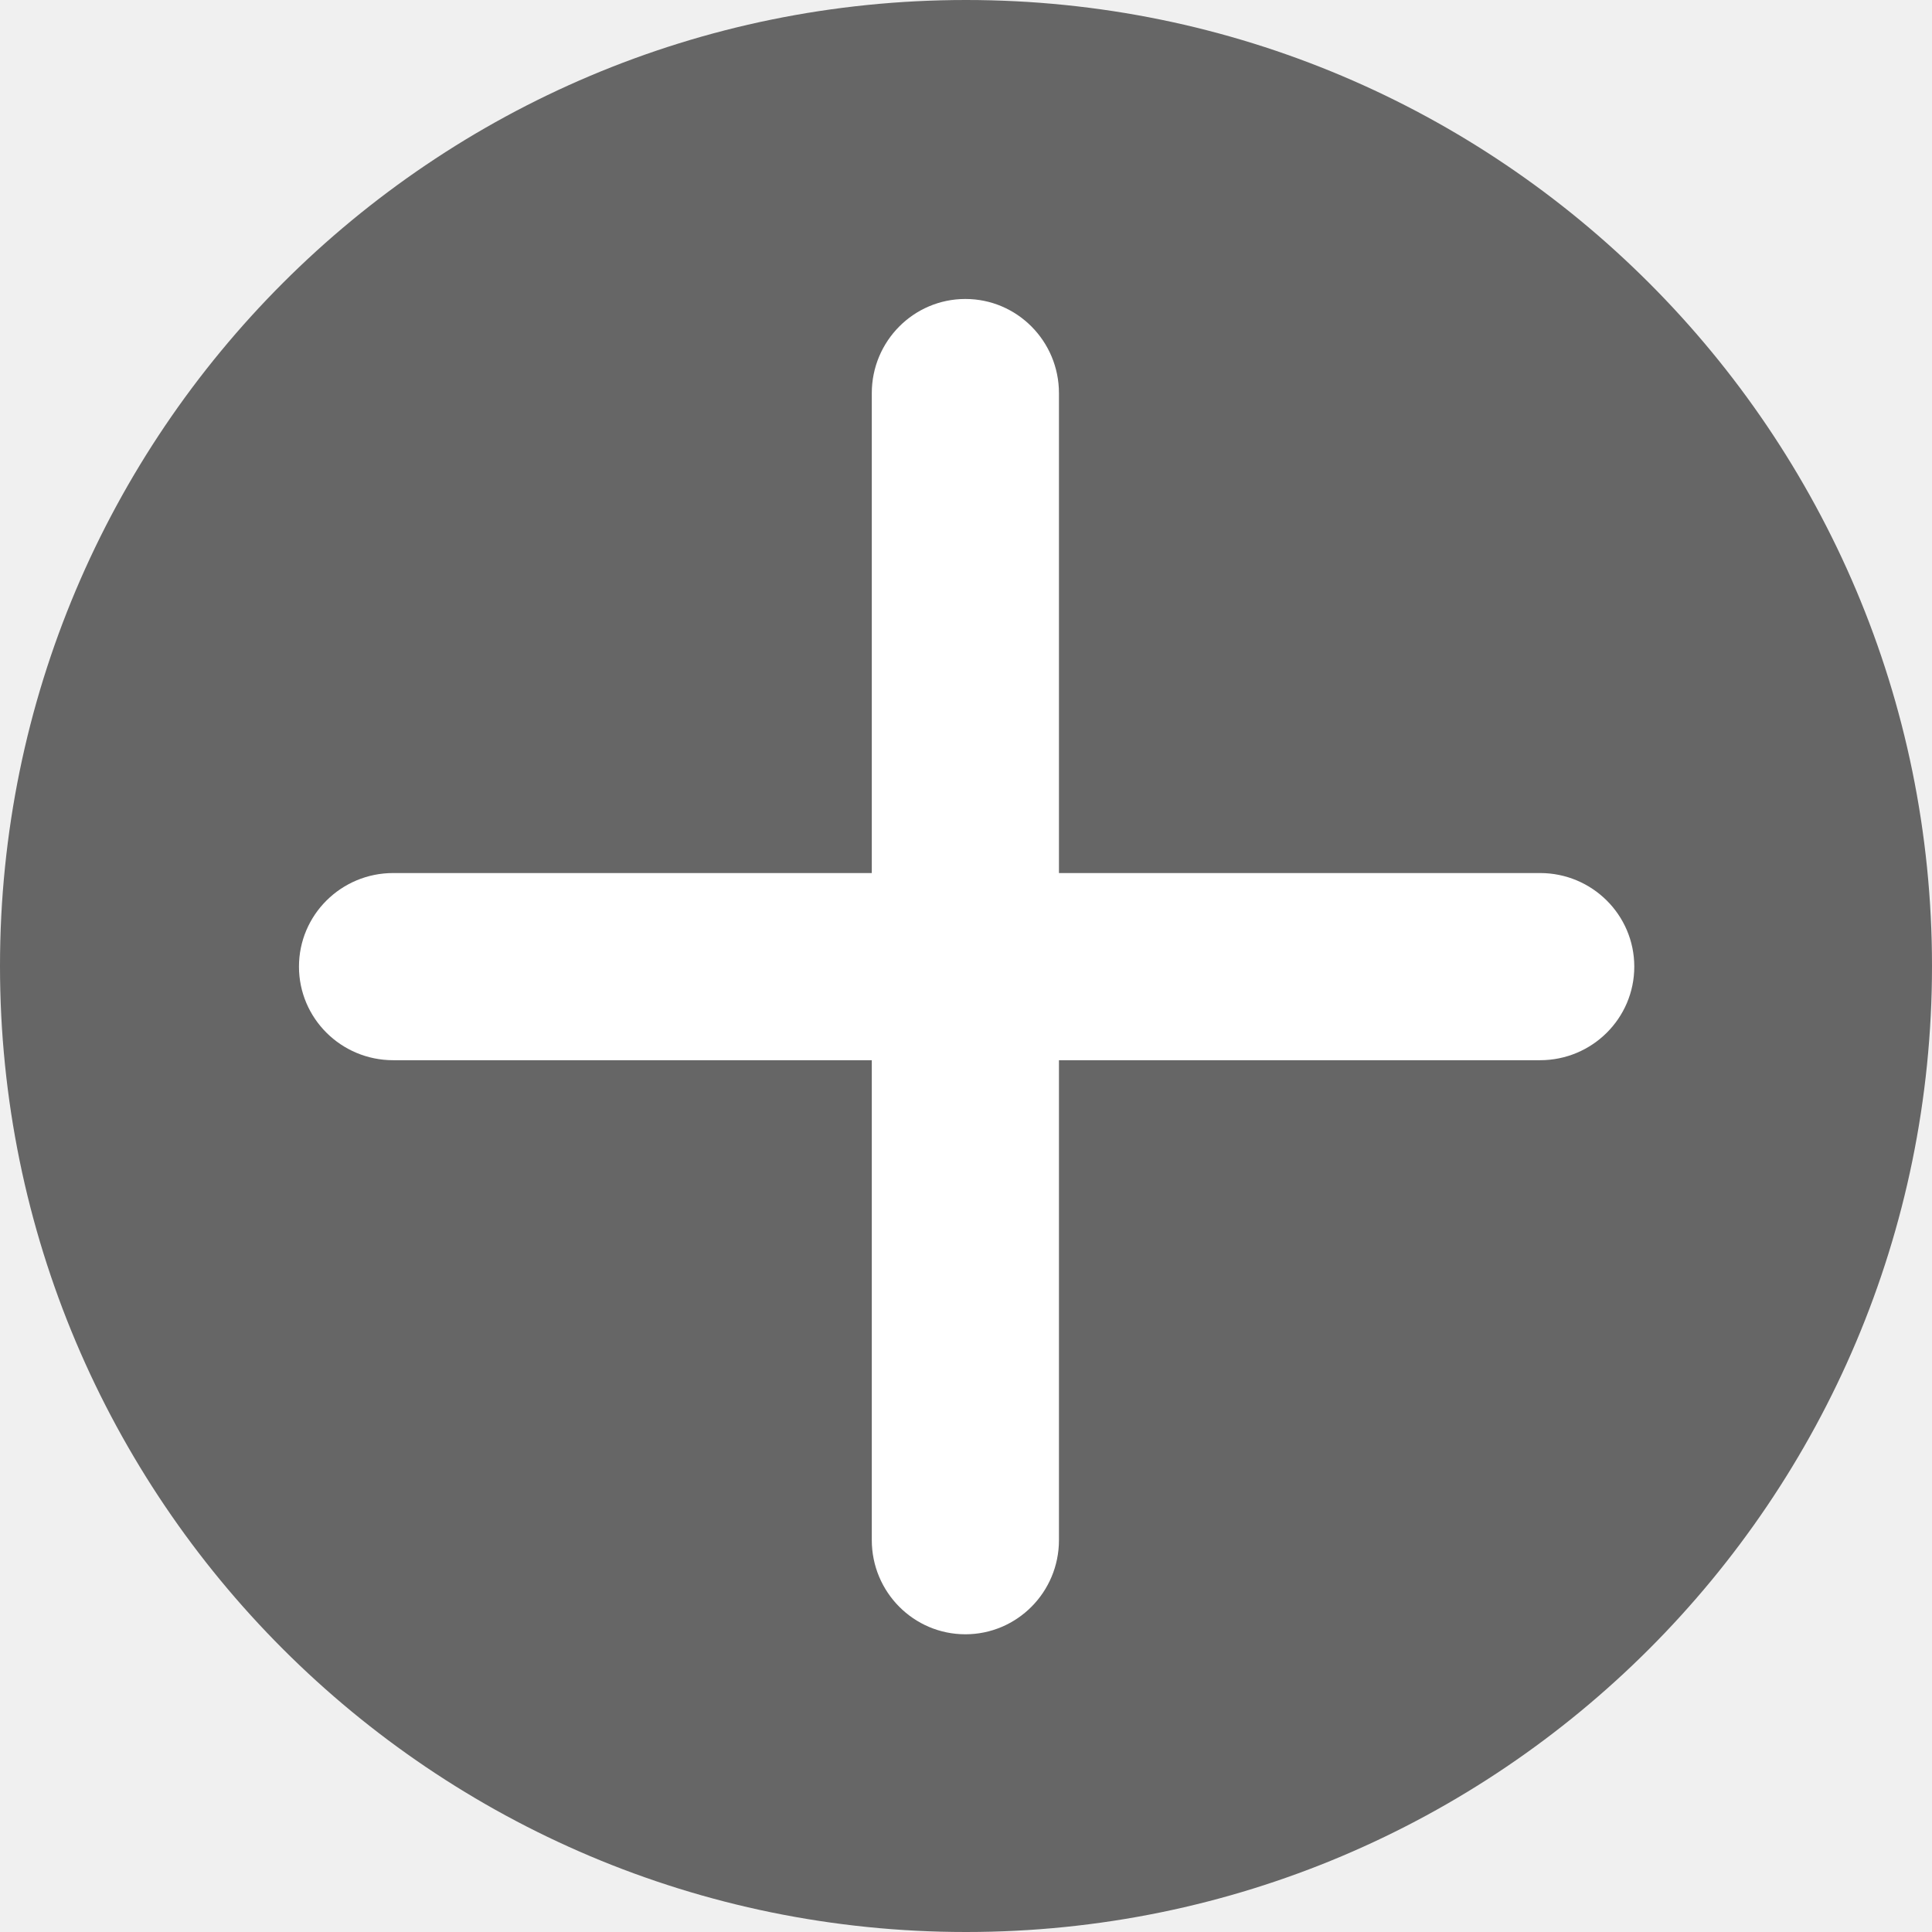
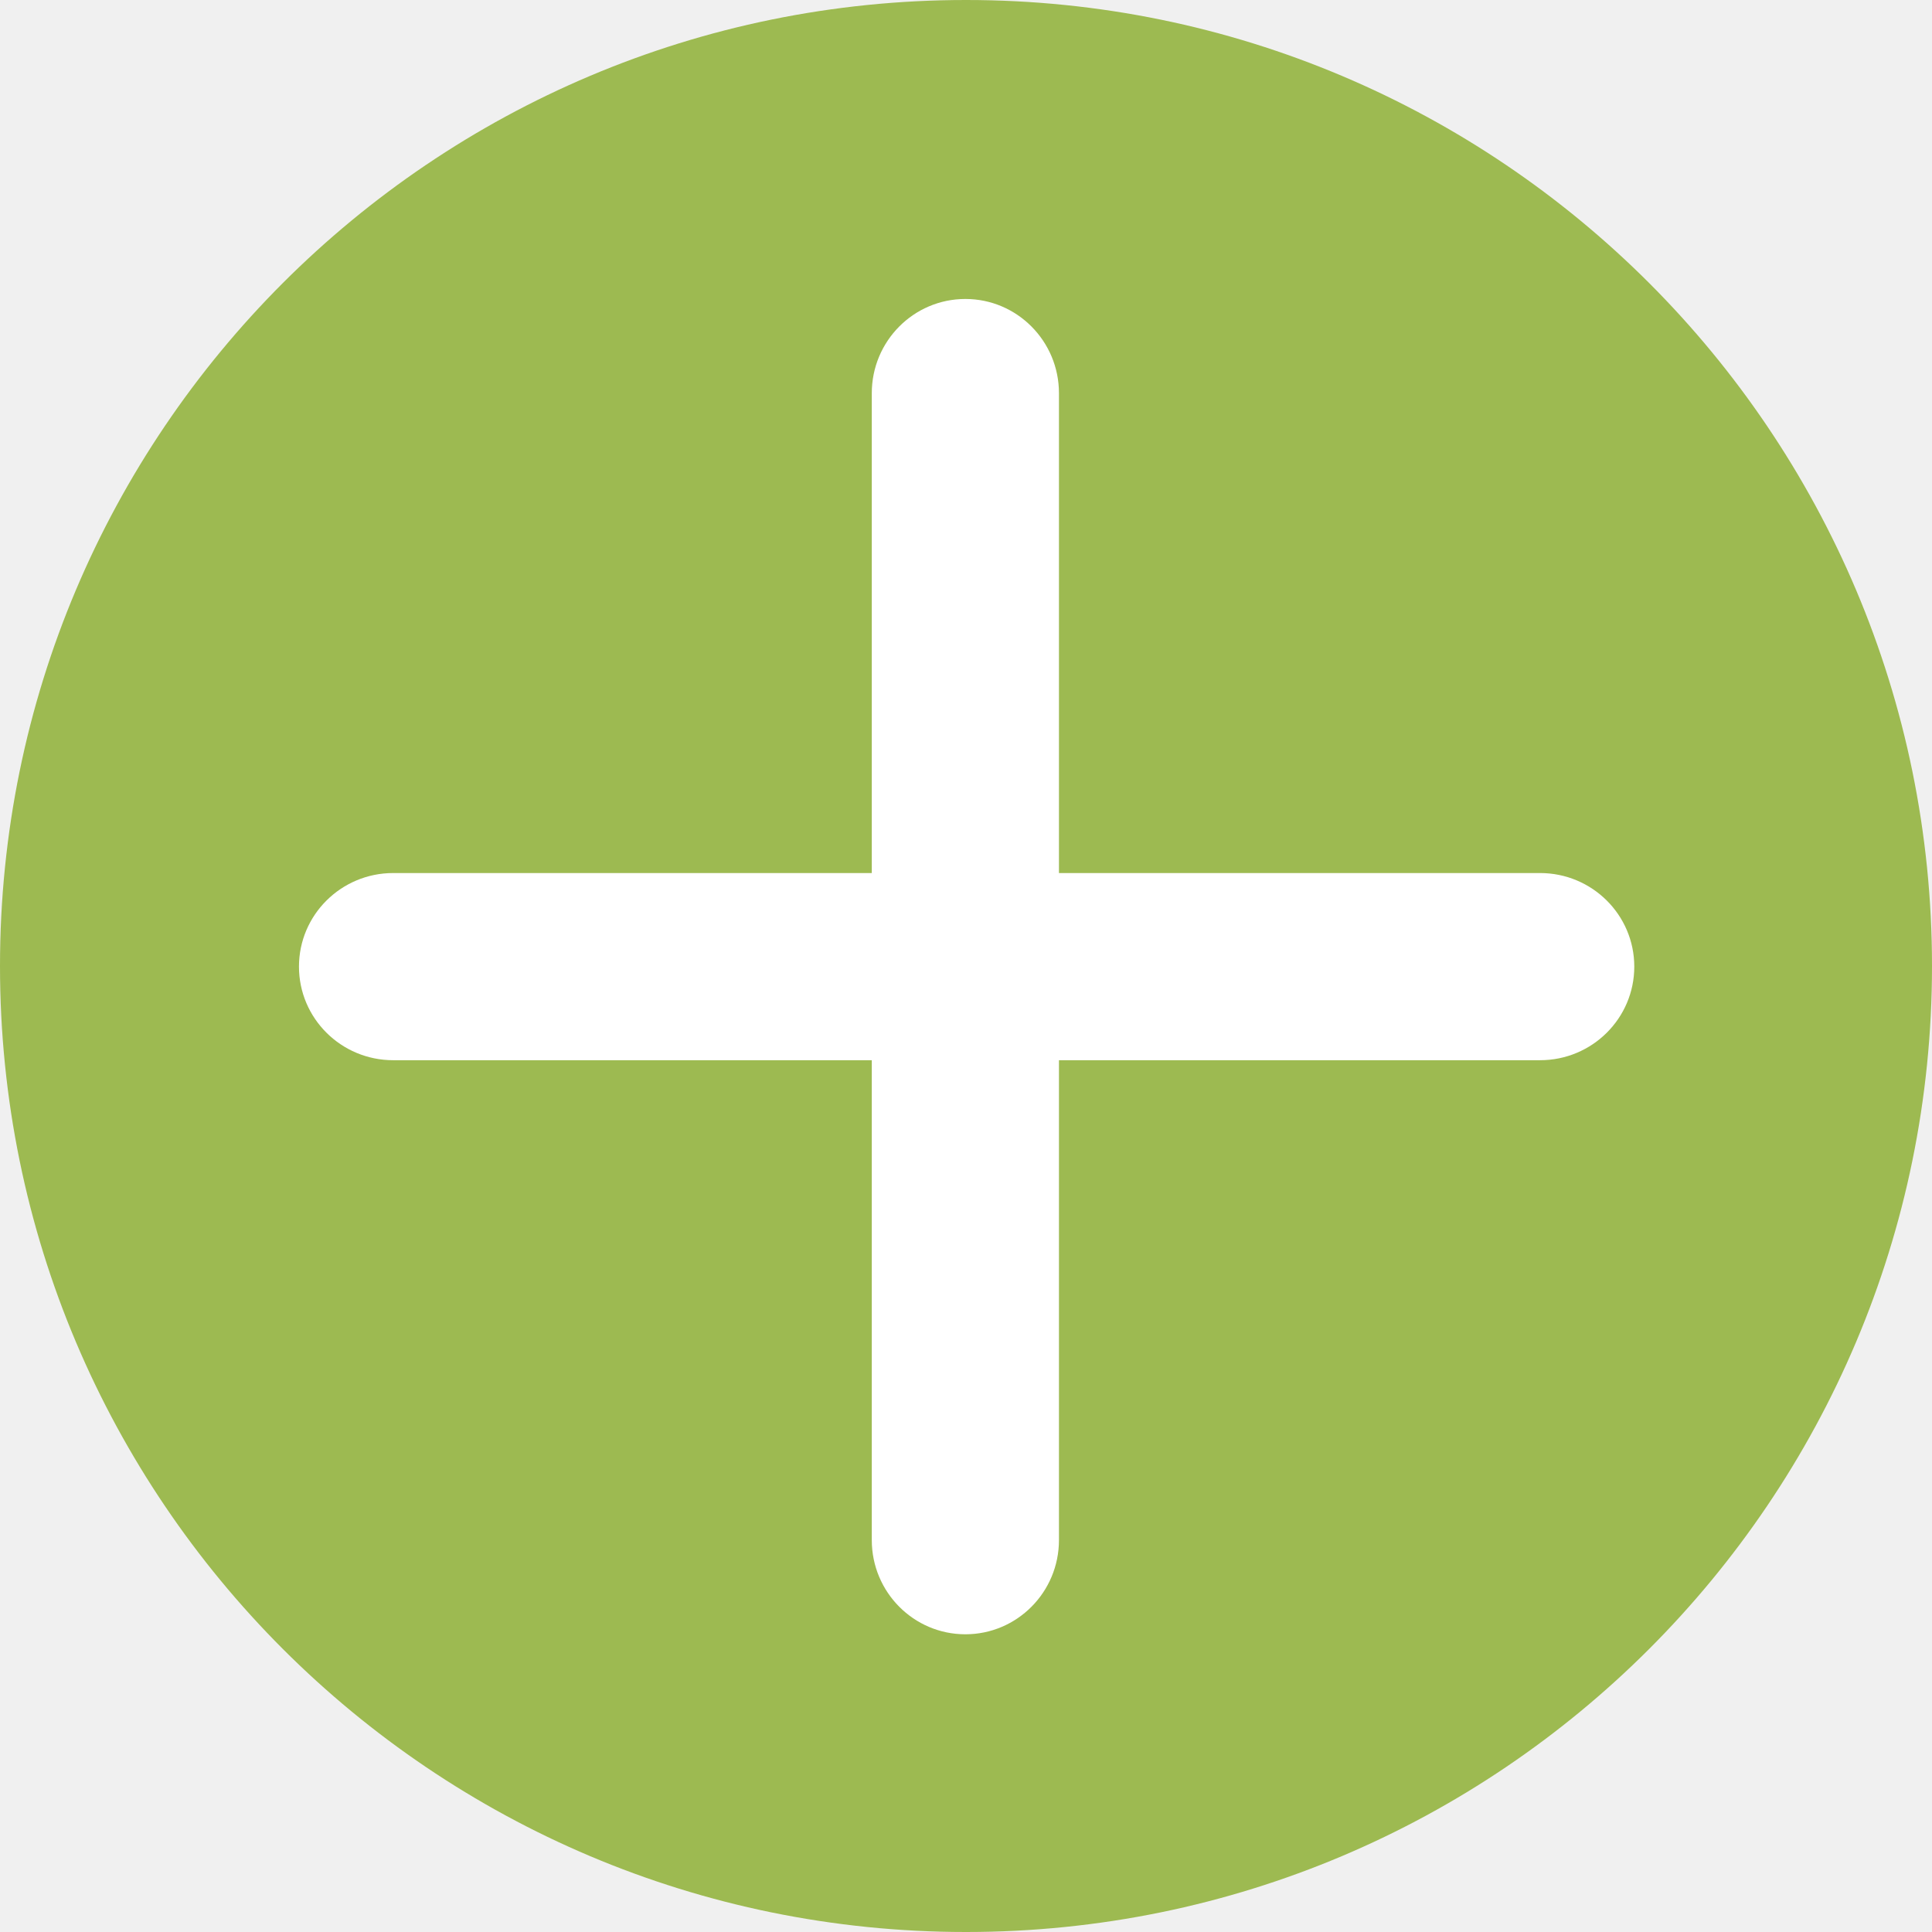
<svg xmlns="http://www.w3.org/2000/svg" viewBox="0 0 15.38 15.38">
  <defs>
-     <style>.cls-1{fill:#666;}.cls-2{fill:#fff;}</style>
+     <style>.cls-1{fill:#9dba51;}.cls-2{fill:#fff;}</style>
  </defs>
  <g id="Ebene_2" data-name="Ebene 2">
    <g id="Icons">
      <circle class="cls-1" cx="7.69" cy="7.69" r="7.69" />
      <rect class="cls-2" x="2.38" y="6.95" width="10.63" height="1.49" rx="0.75" />
      <rect class="cls-2" x="2.38" y="6.95" width="10.63" height="1.49" rx="0.75" transform="translate(15.38 0) rotate(90)" />
    </g>
  </g>
</svg>
